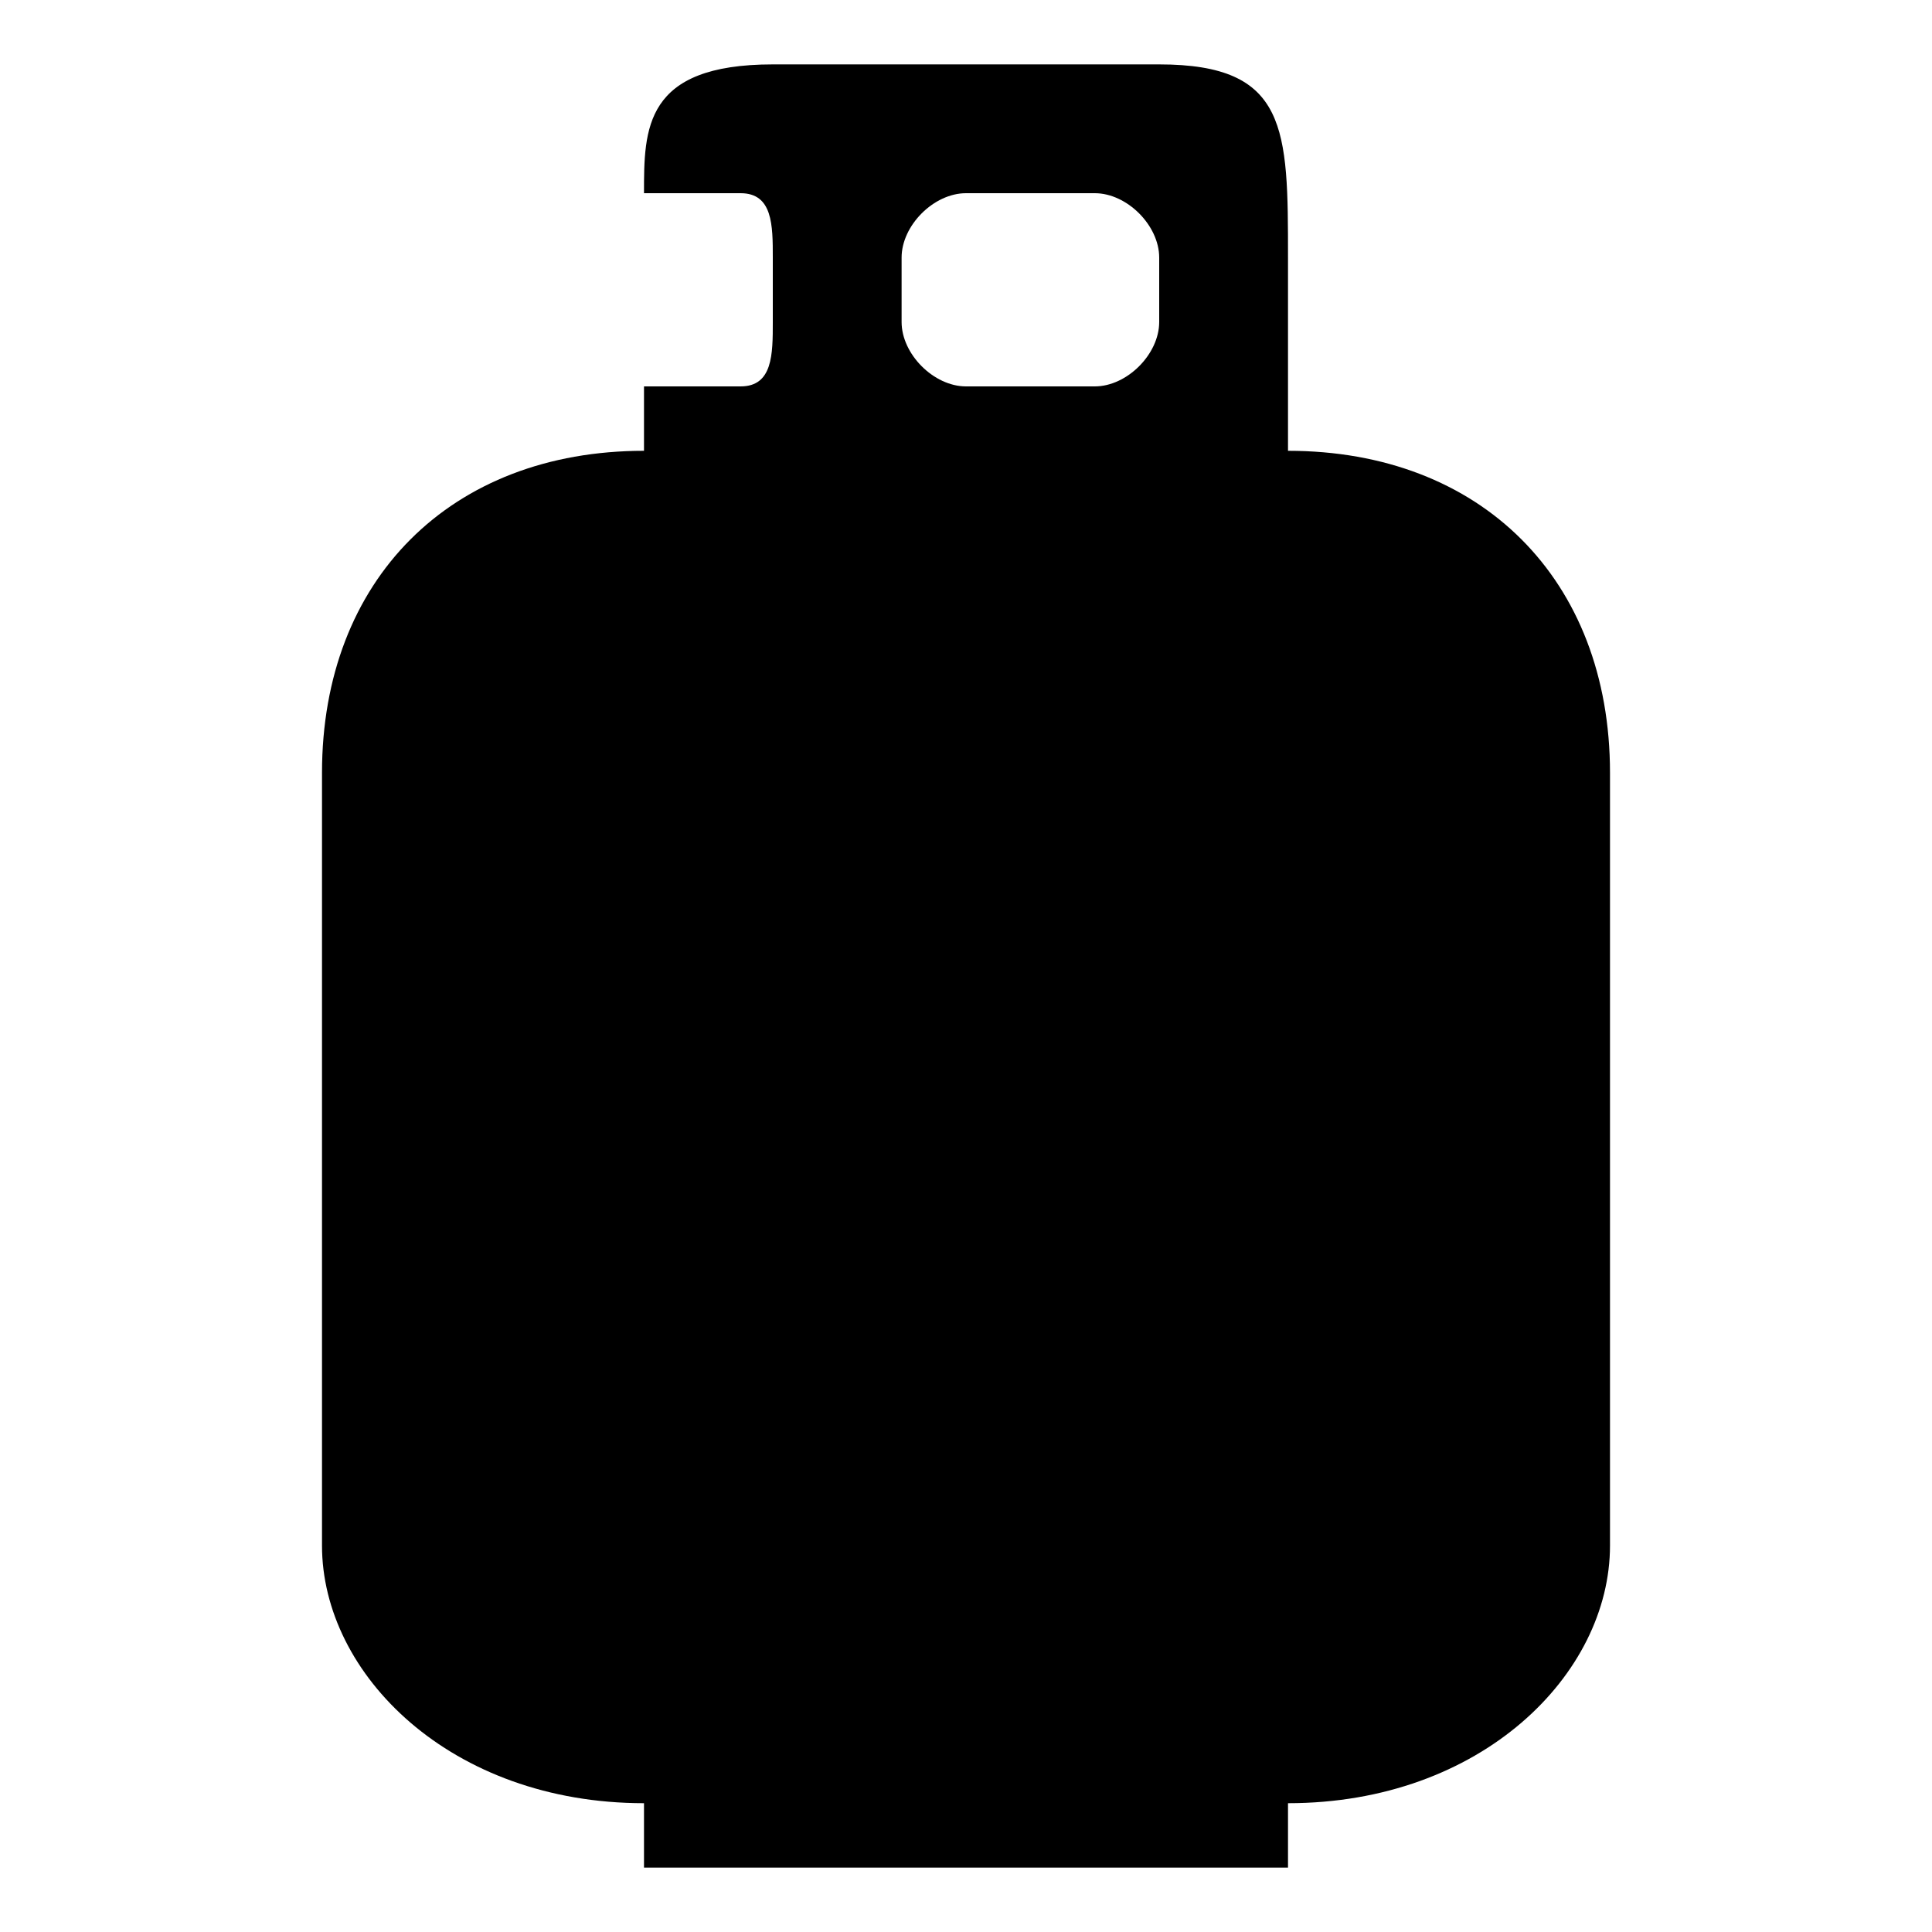
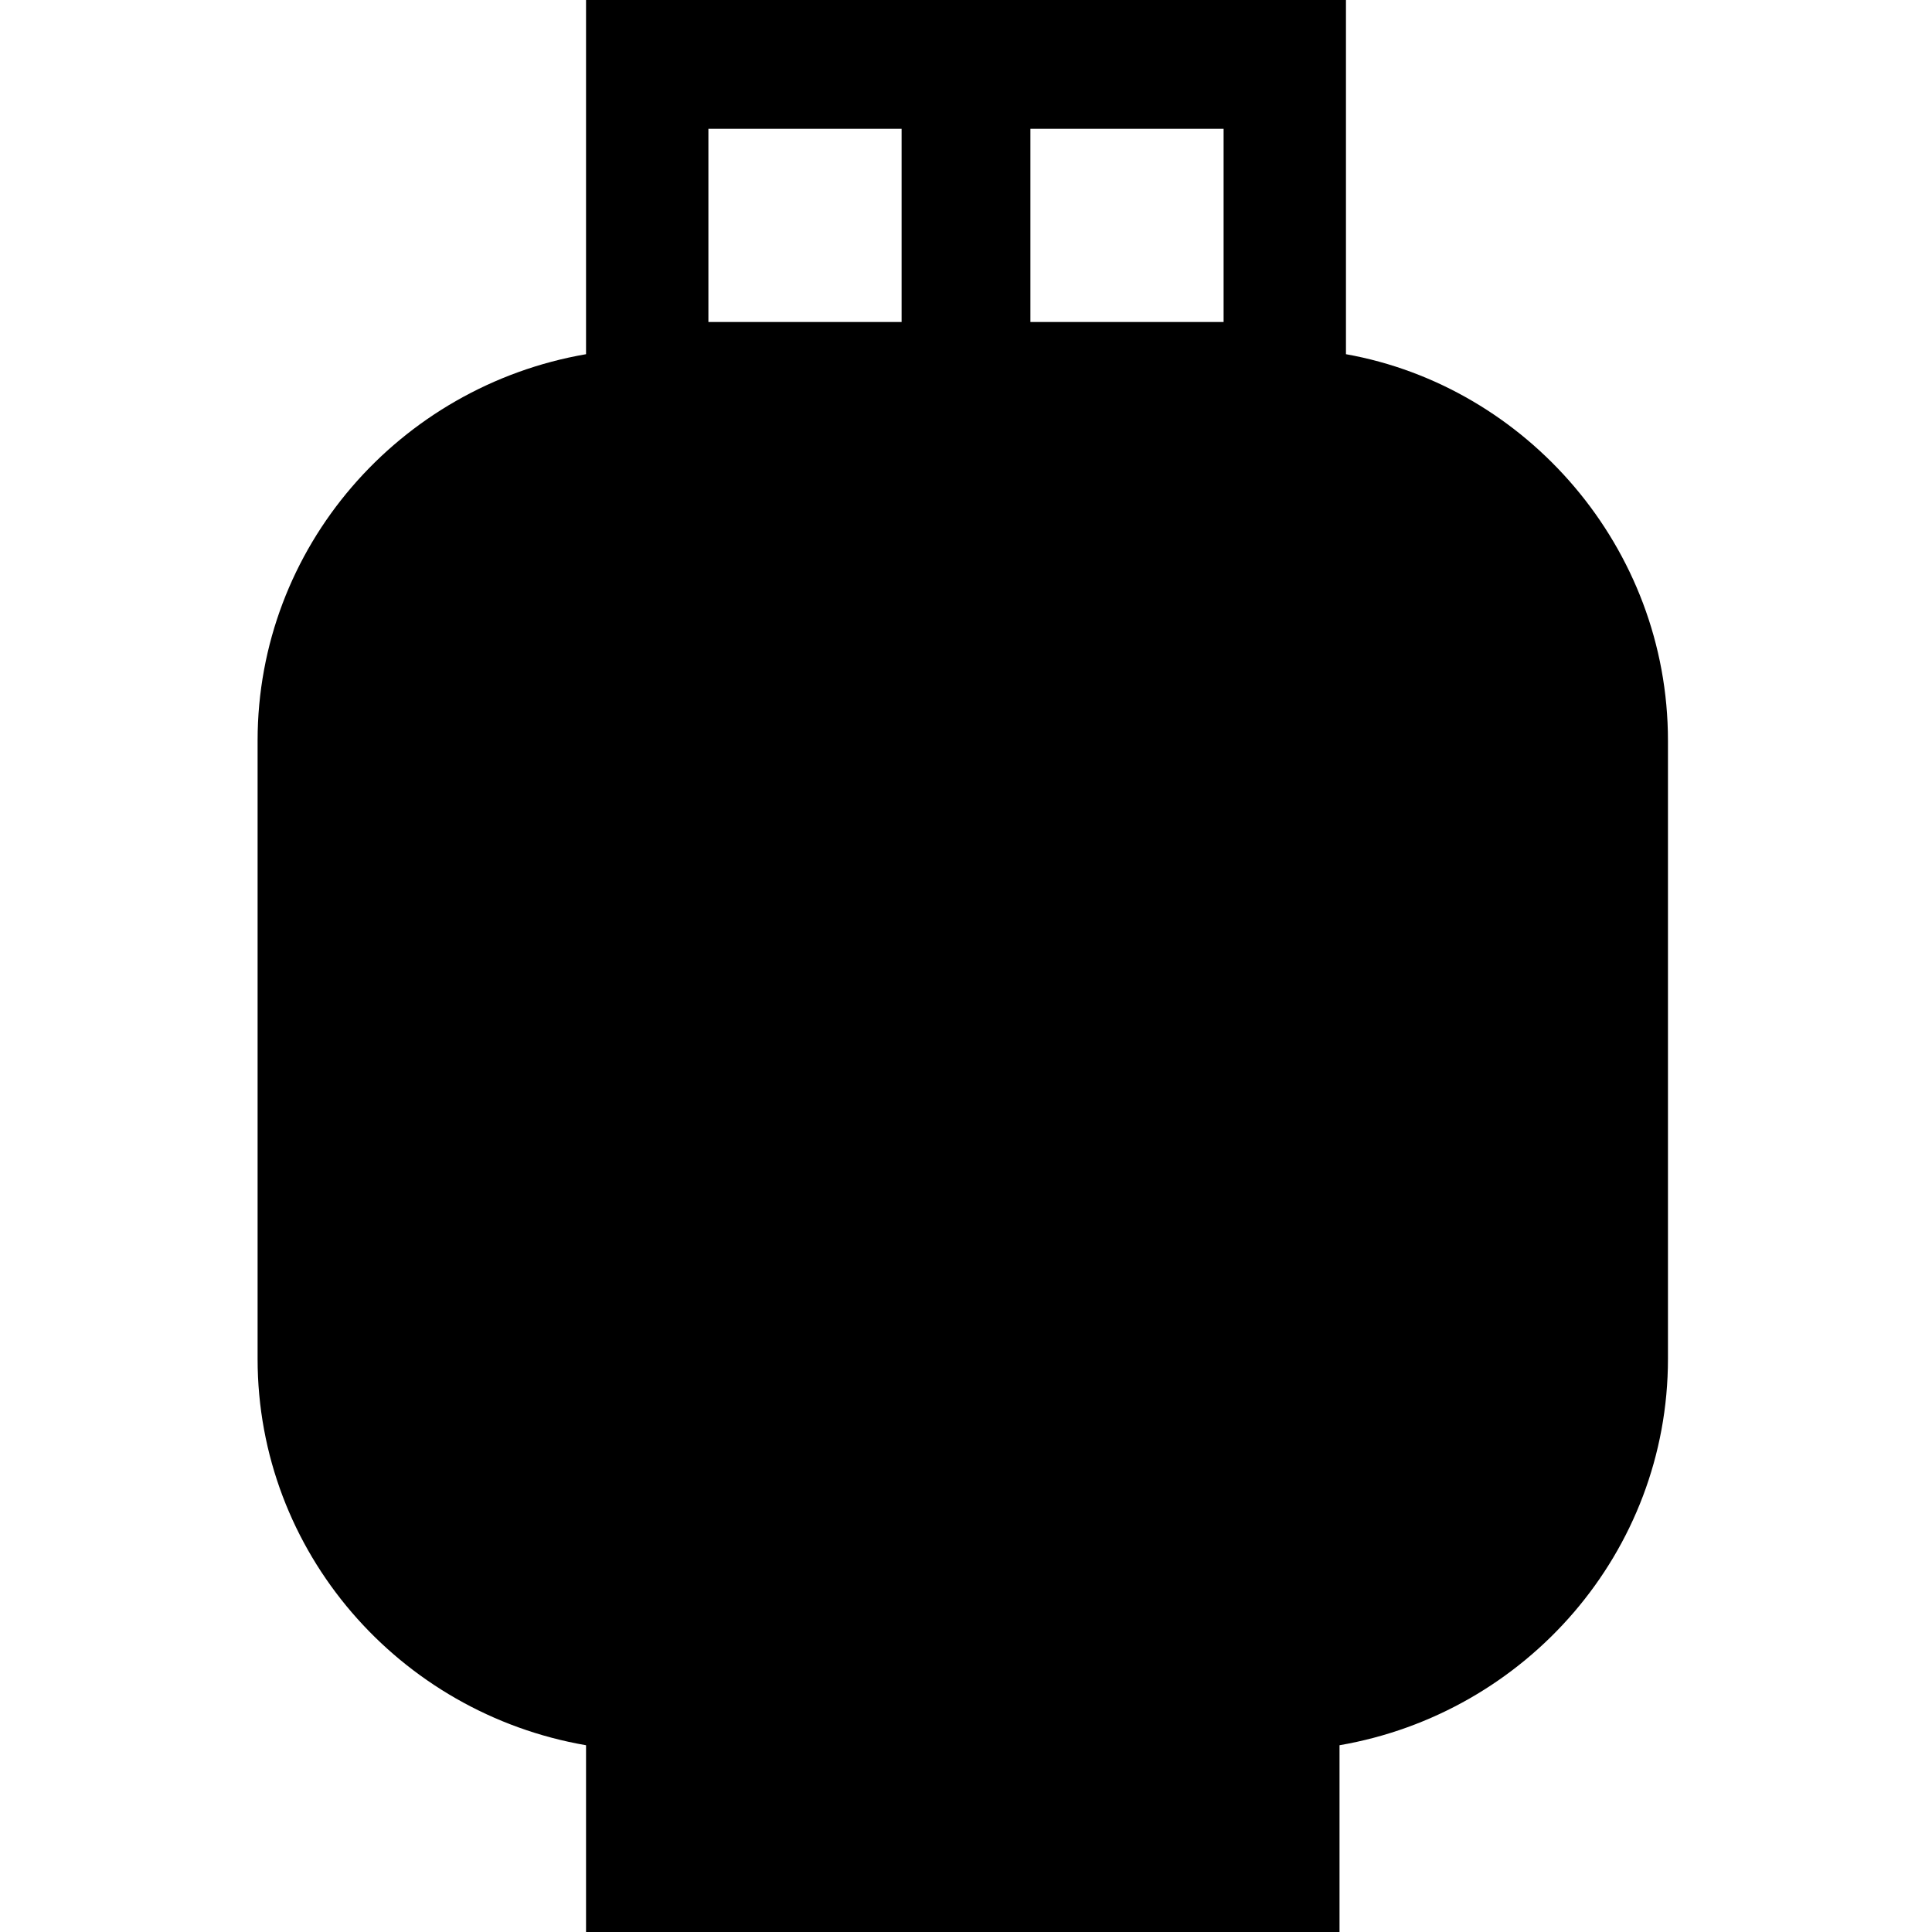
- <svg xmlns="http://www.w3.org/2000/svg" version="1.1" viewBox="0 0 15 15">
-   <path d="M9 0.5C10 0.5 10 1 10 2L10 3.5C11.5 3.5 12.5 4.5 12.5 6L12.5 12C12.5 13 11.5 14 10 14L10 14.5L5 14.5L5 14C3.5 14 2.5 13 2.5 12L2.5 6C2.5 4.5 3.5 3.5 5 3.5C5 3.5 5 3 5 3C5 3 5.75 3 5.75 3C6 3 6 2.75 6 2.5L6 2C6 1.75 6 1.5 5.75 1.5L5 1.5C5 1 5 0.5 6 0.5L9 0.5zM8.5 1.5L7.5 1.5C7.25 1.5 7 1.75 7 2L7 2.5C7 2.75 7.25 3 7.5 3L8.5 3C8.75 3 9 2.75 9 2.5L9 2C9 1.75 8.75 1.5 8.5 1.5z" />
+ <svg xmlns="http://www.w3.org/2000/svg" viewBox="0 0 15 15" version="1.1">
+   <path d="M10.45 2.75L10.45 0L4.55 0L4.55 2.75C3.1 3 2 4.25 2 5.75L2 10.55C2 12.05 3.1 13.3 4.55 13.55L4.55 15L10.4 15L10.4 13.55C11.85 13.3 12.95 12.05 12.95 10.55L12.95 5.75C12.95 4.25 11.85 3 10.45 2.75ZM8 1L9.5 1L9.5 2.5L8 2.5L8 1ZM5.5 1L7 1L7 2.5L5.5 2.5L5.5 1Z" />
</svg>
